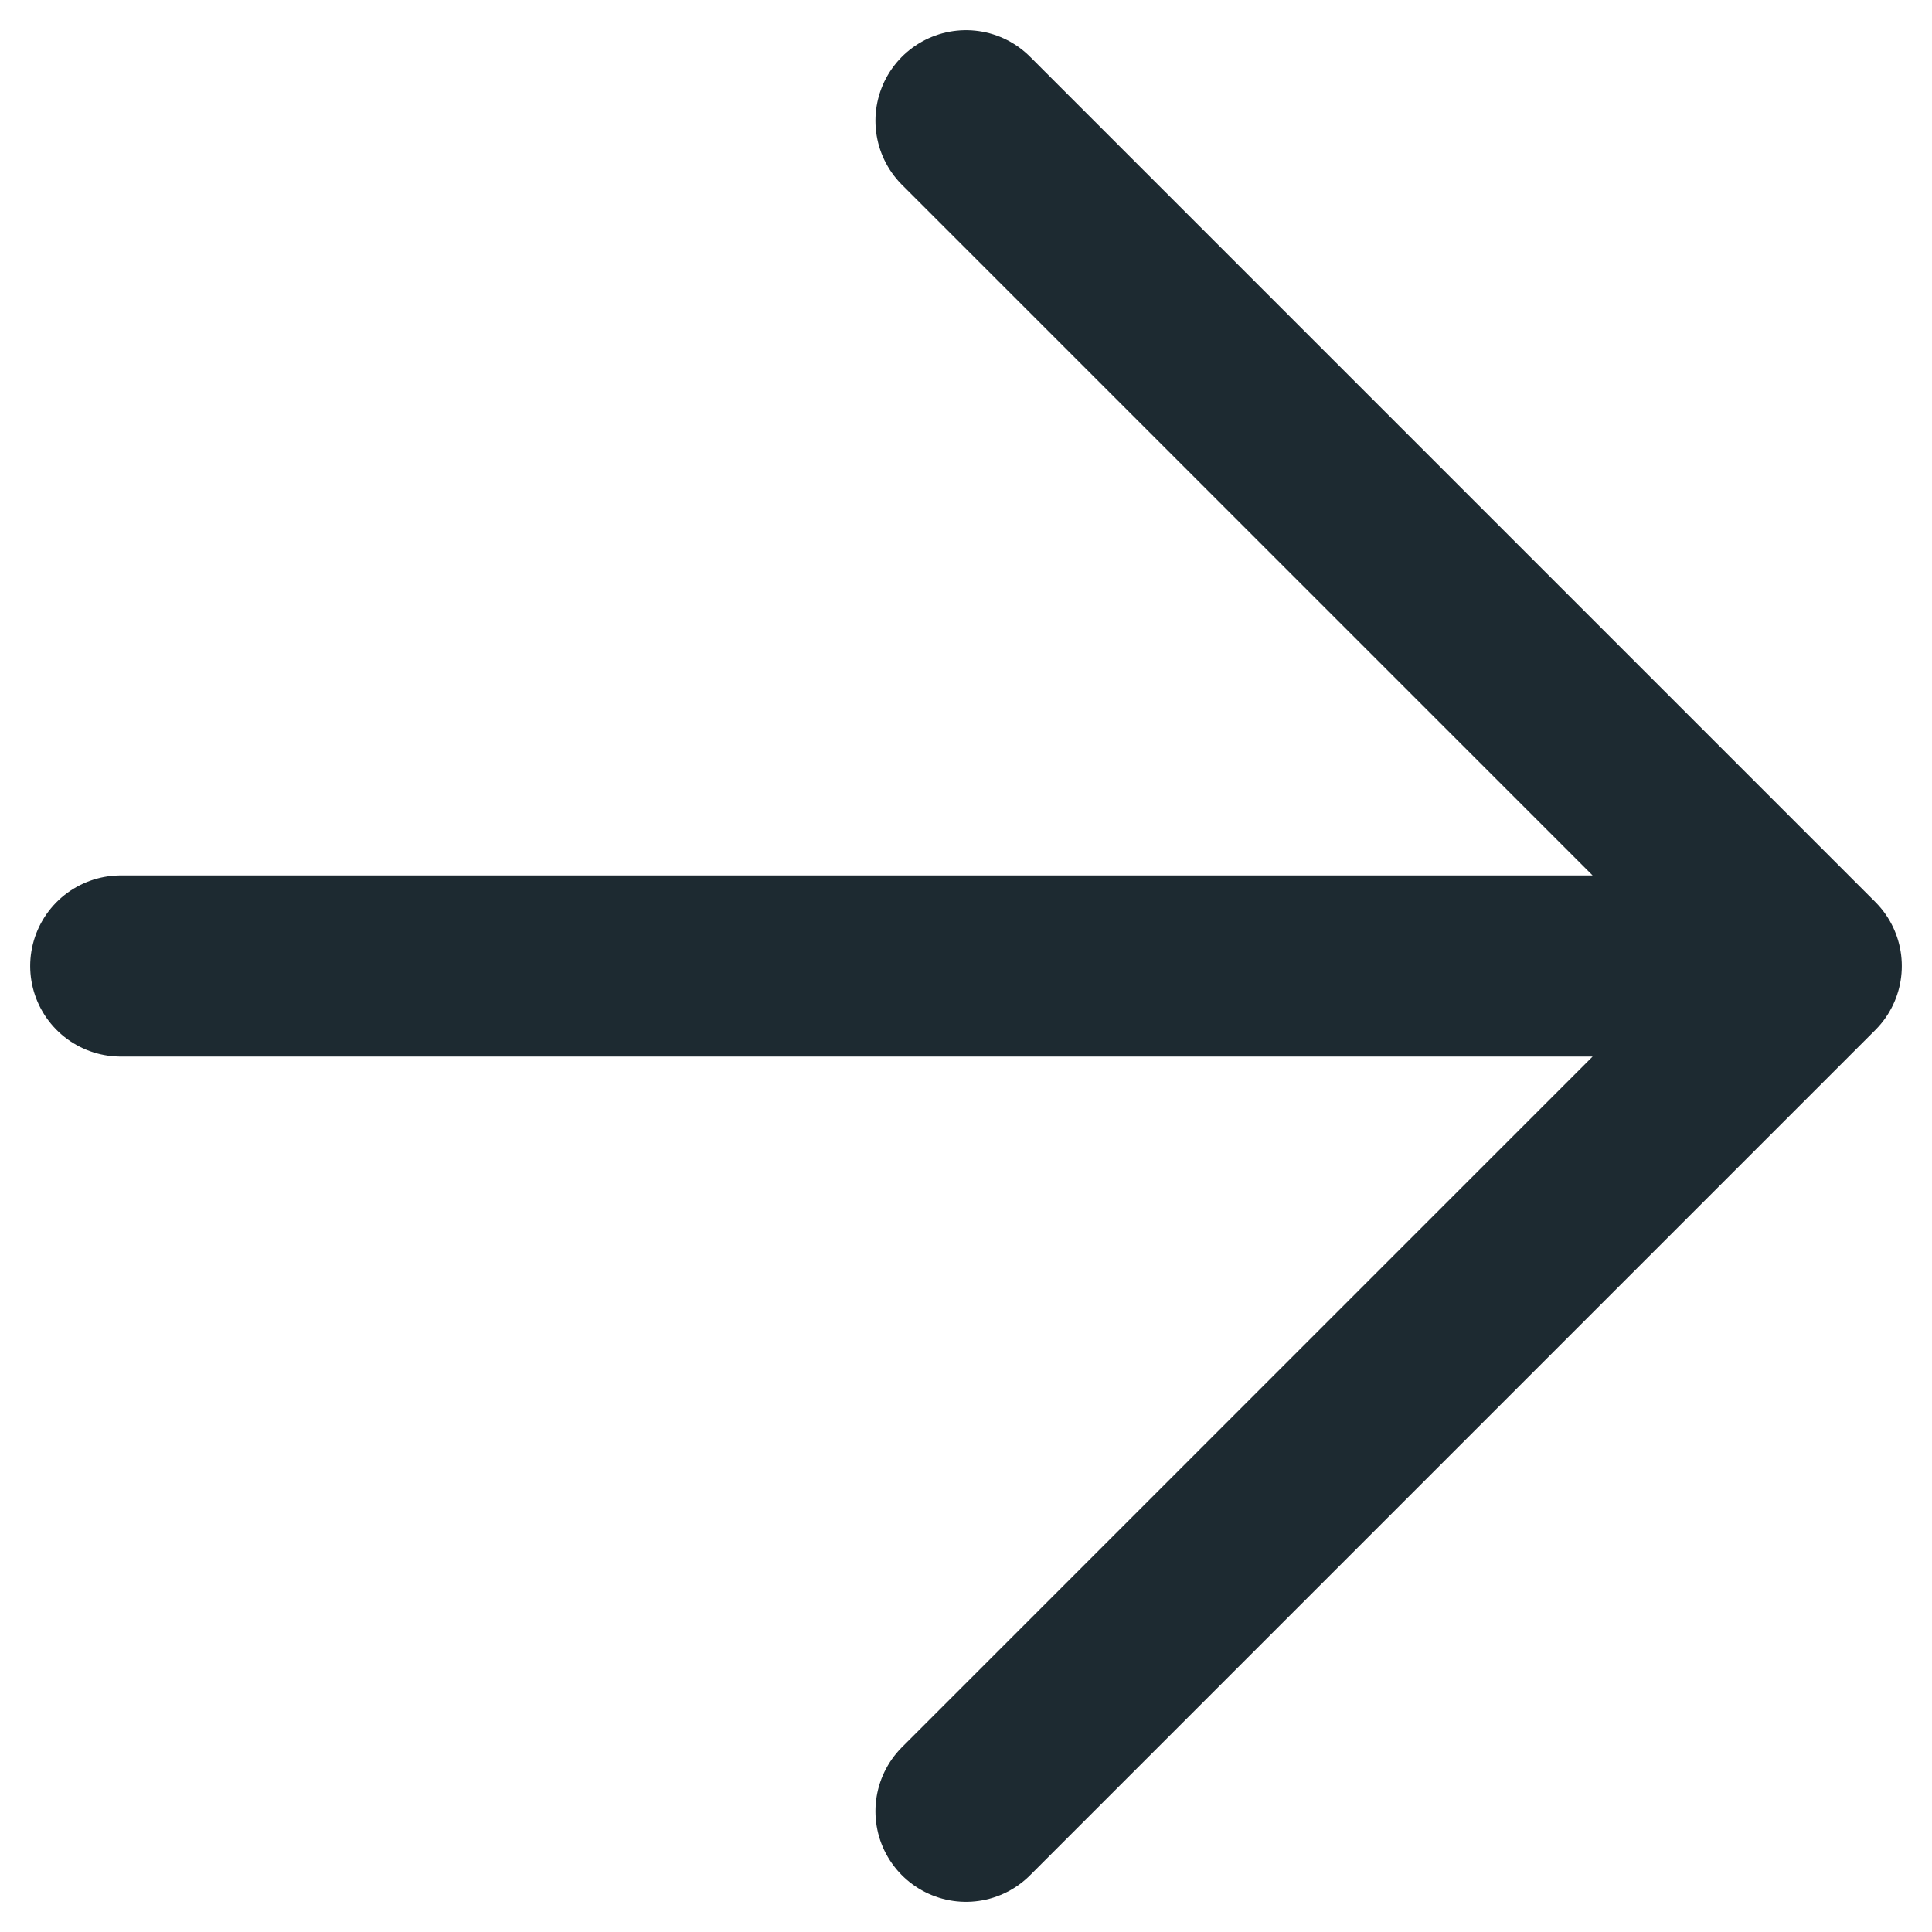
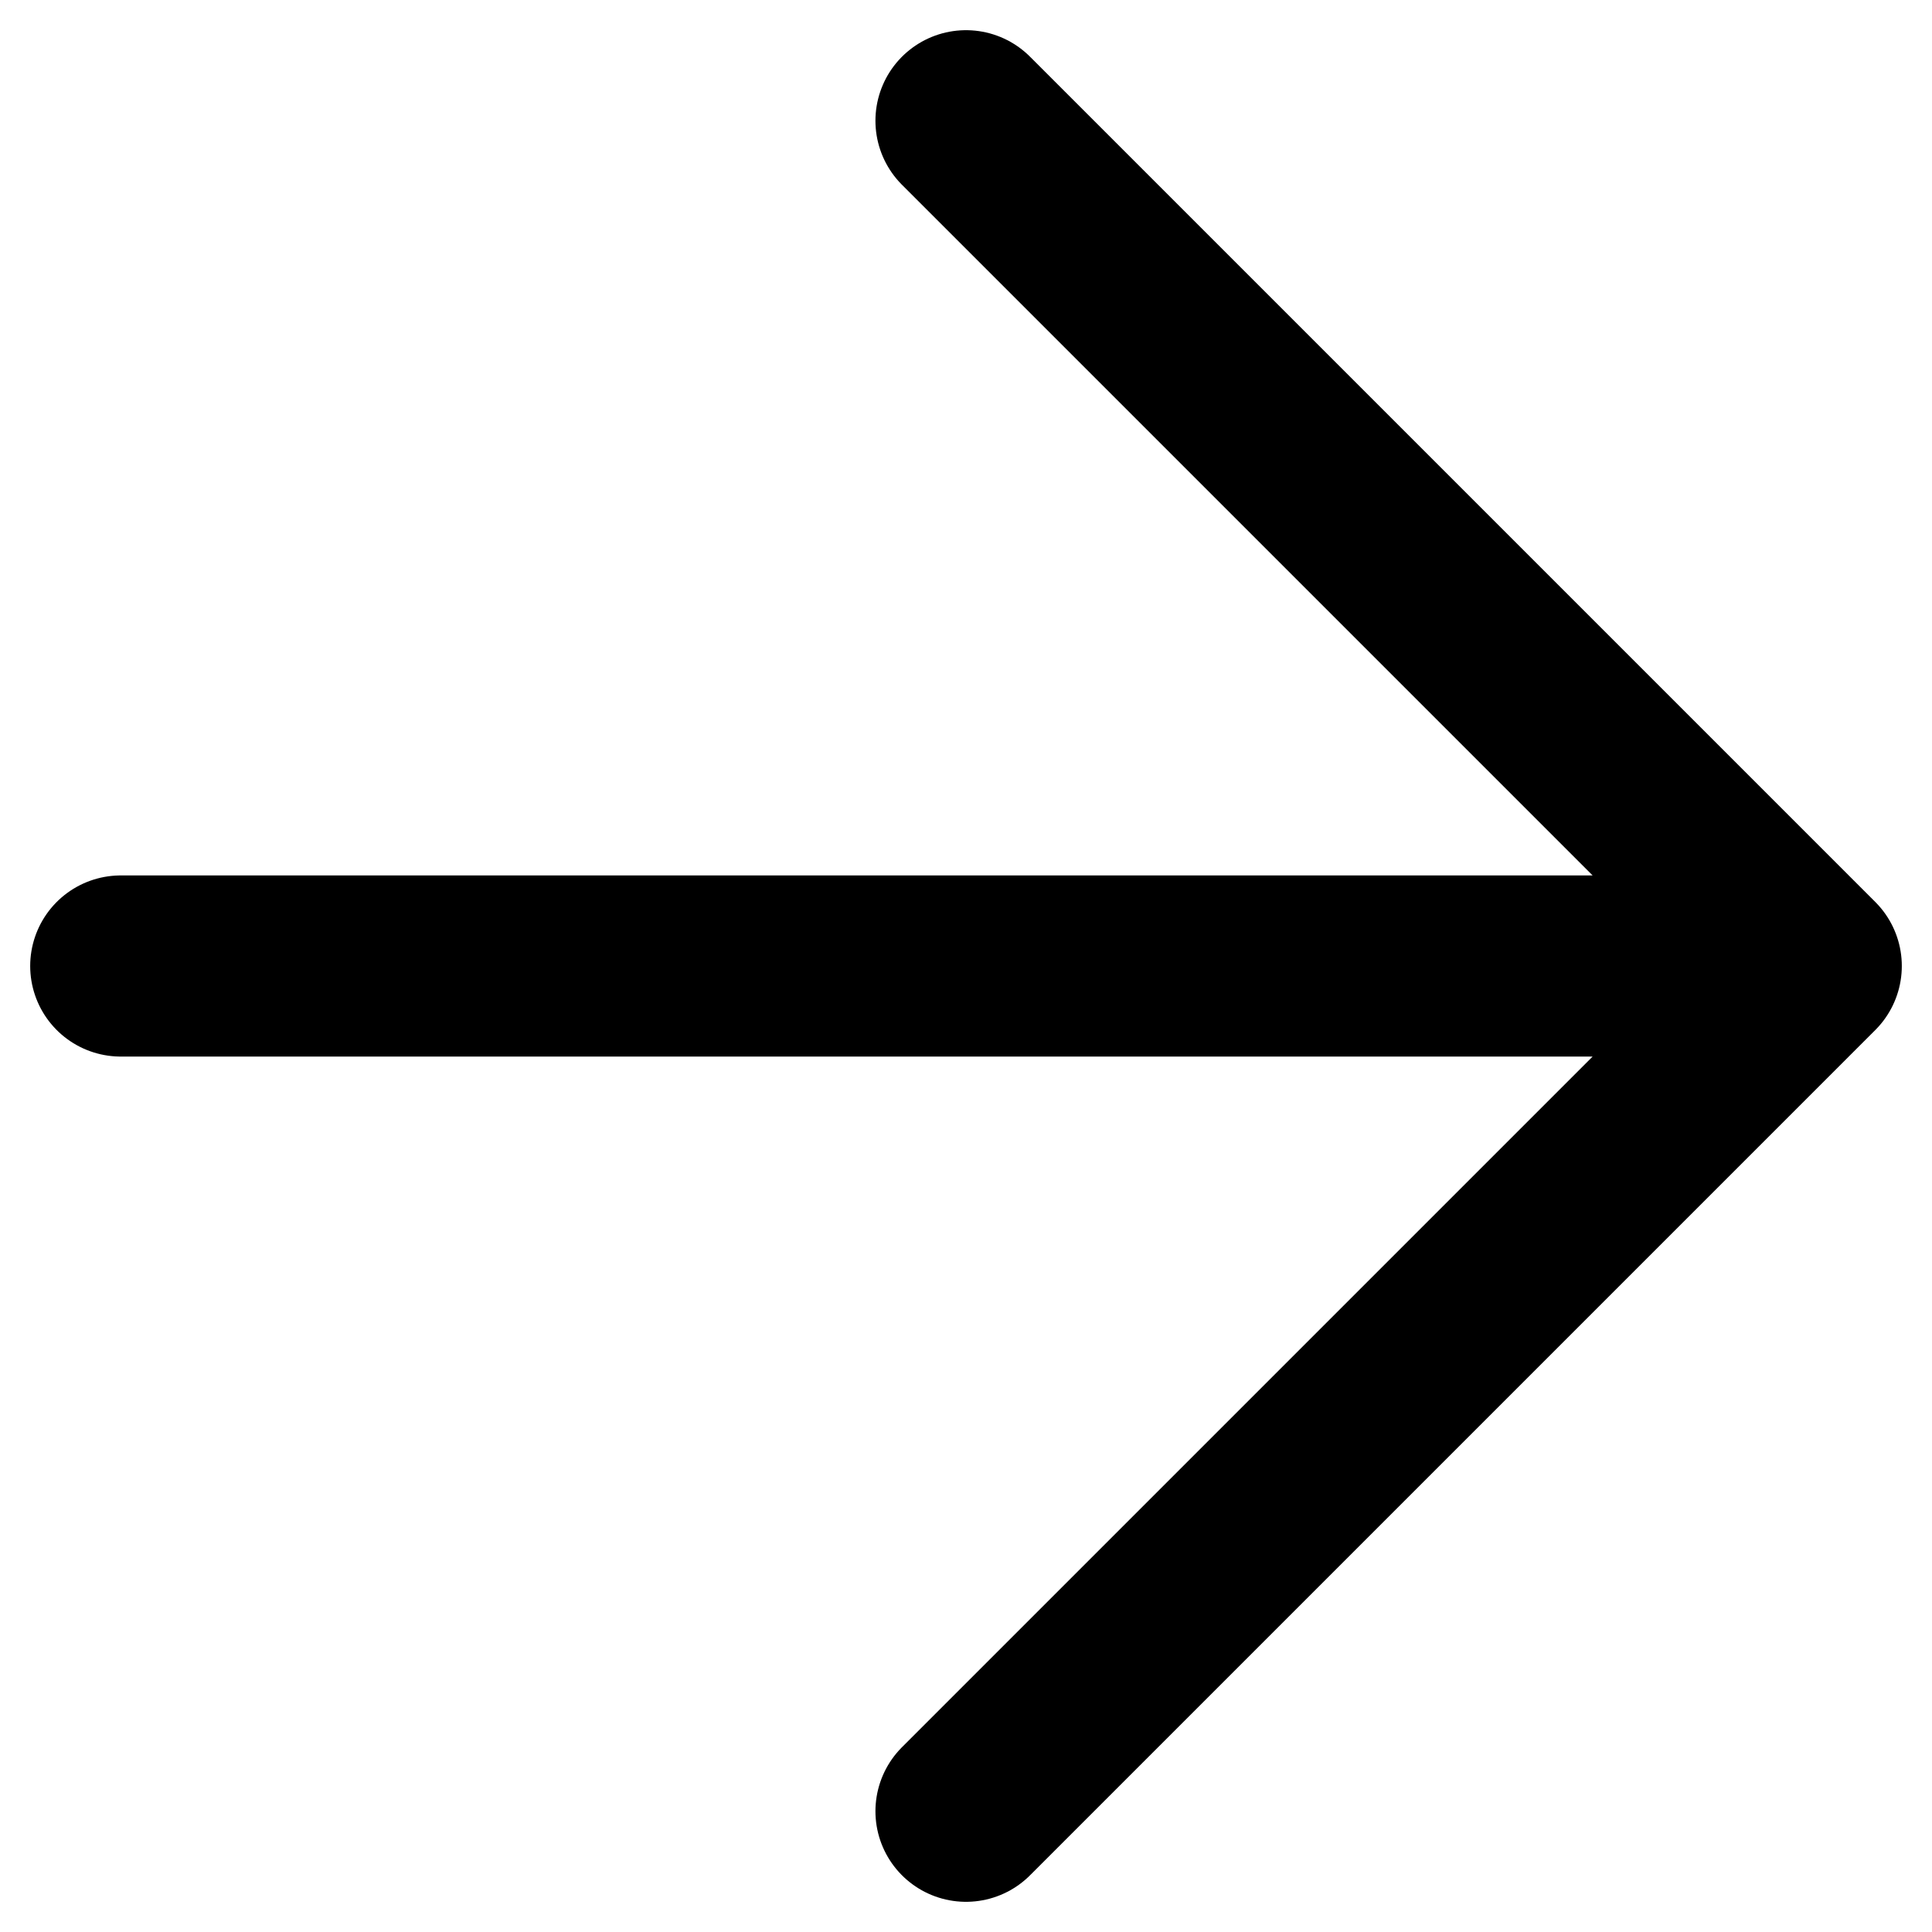
<svg xmlns="http://www.w3.org/2000/svg" width="16" height="16" viewBox="0 0 16 16" fill="none">
-   <path d="M1 8H15M15 8L8 1M15 8L8 15" stroke="#1D2A31" stroke-width="1.5" stroke-linecap="round" stroke-linejoin="round" />
+   <path d="M1 8H15M15 8L8 1M15 8L8 15" stroke="currentColor" stroke-width="1.5" stroke-linecap="round" stroke-linejoin="round" />
</svg>
